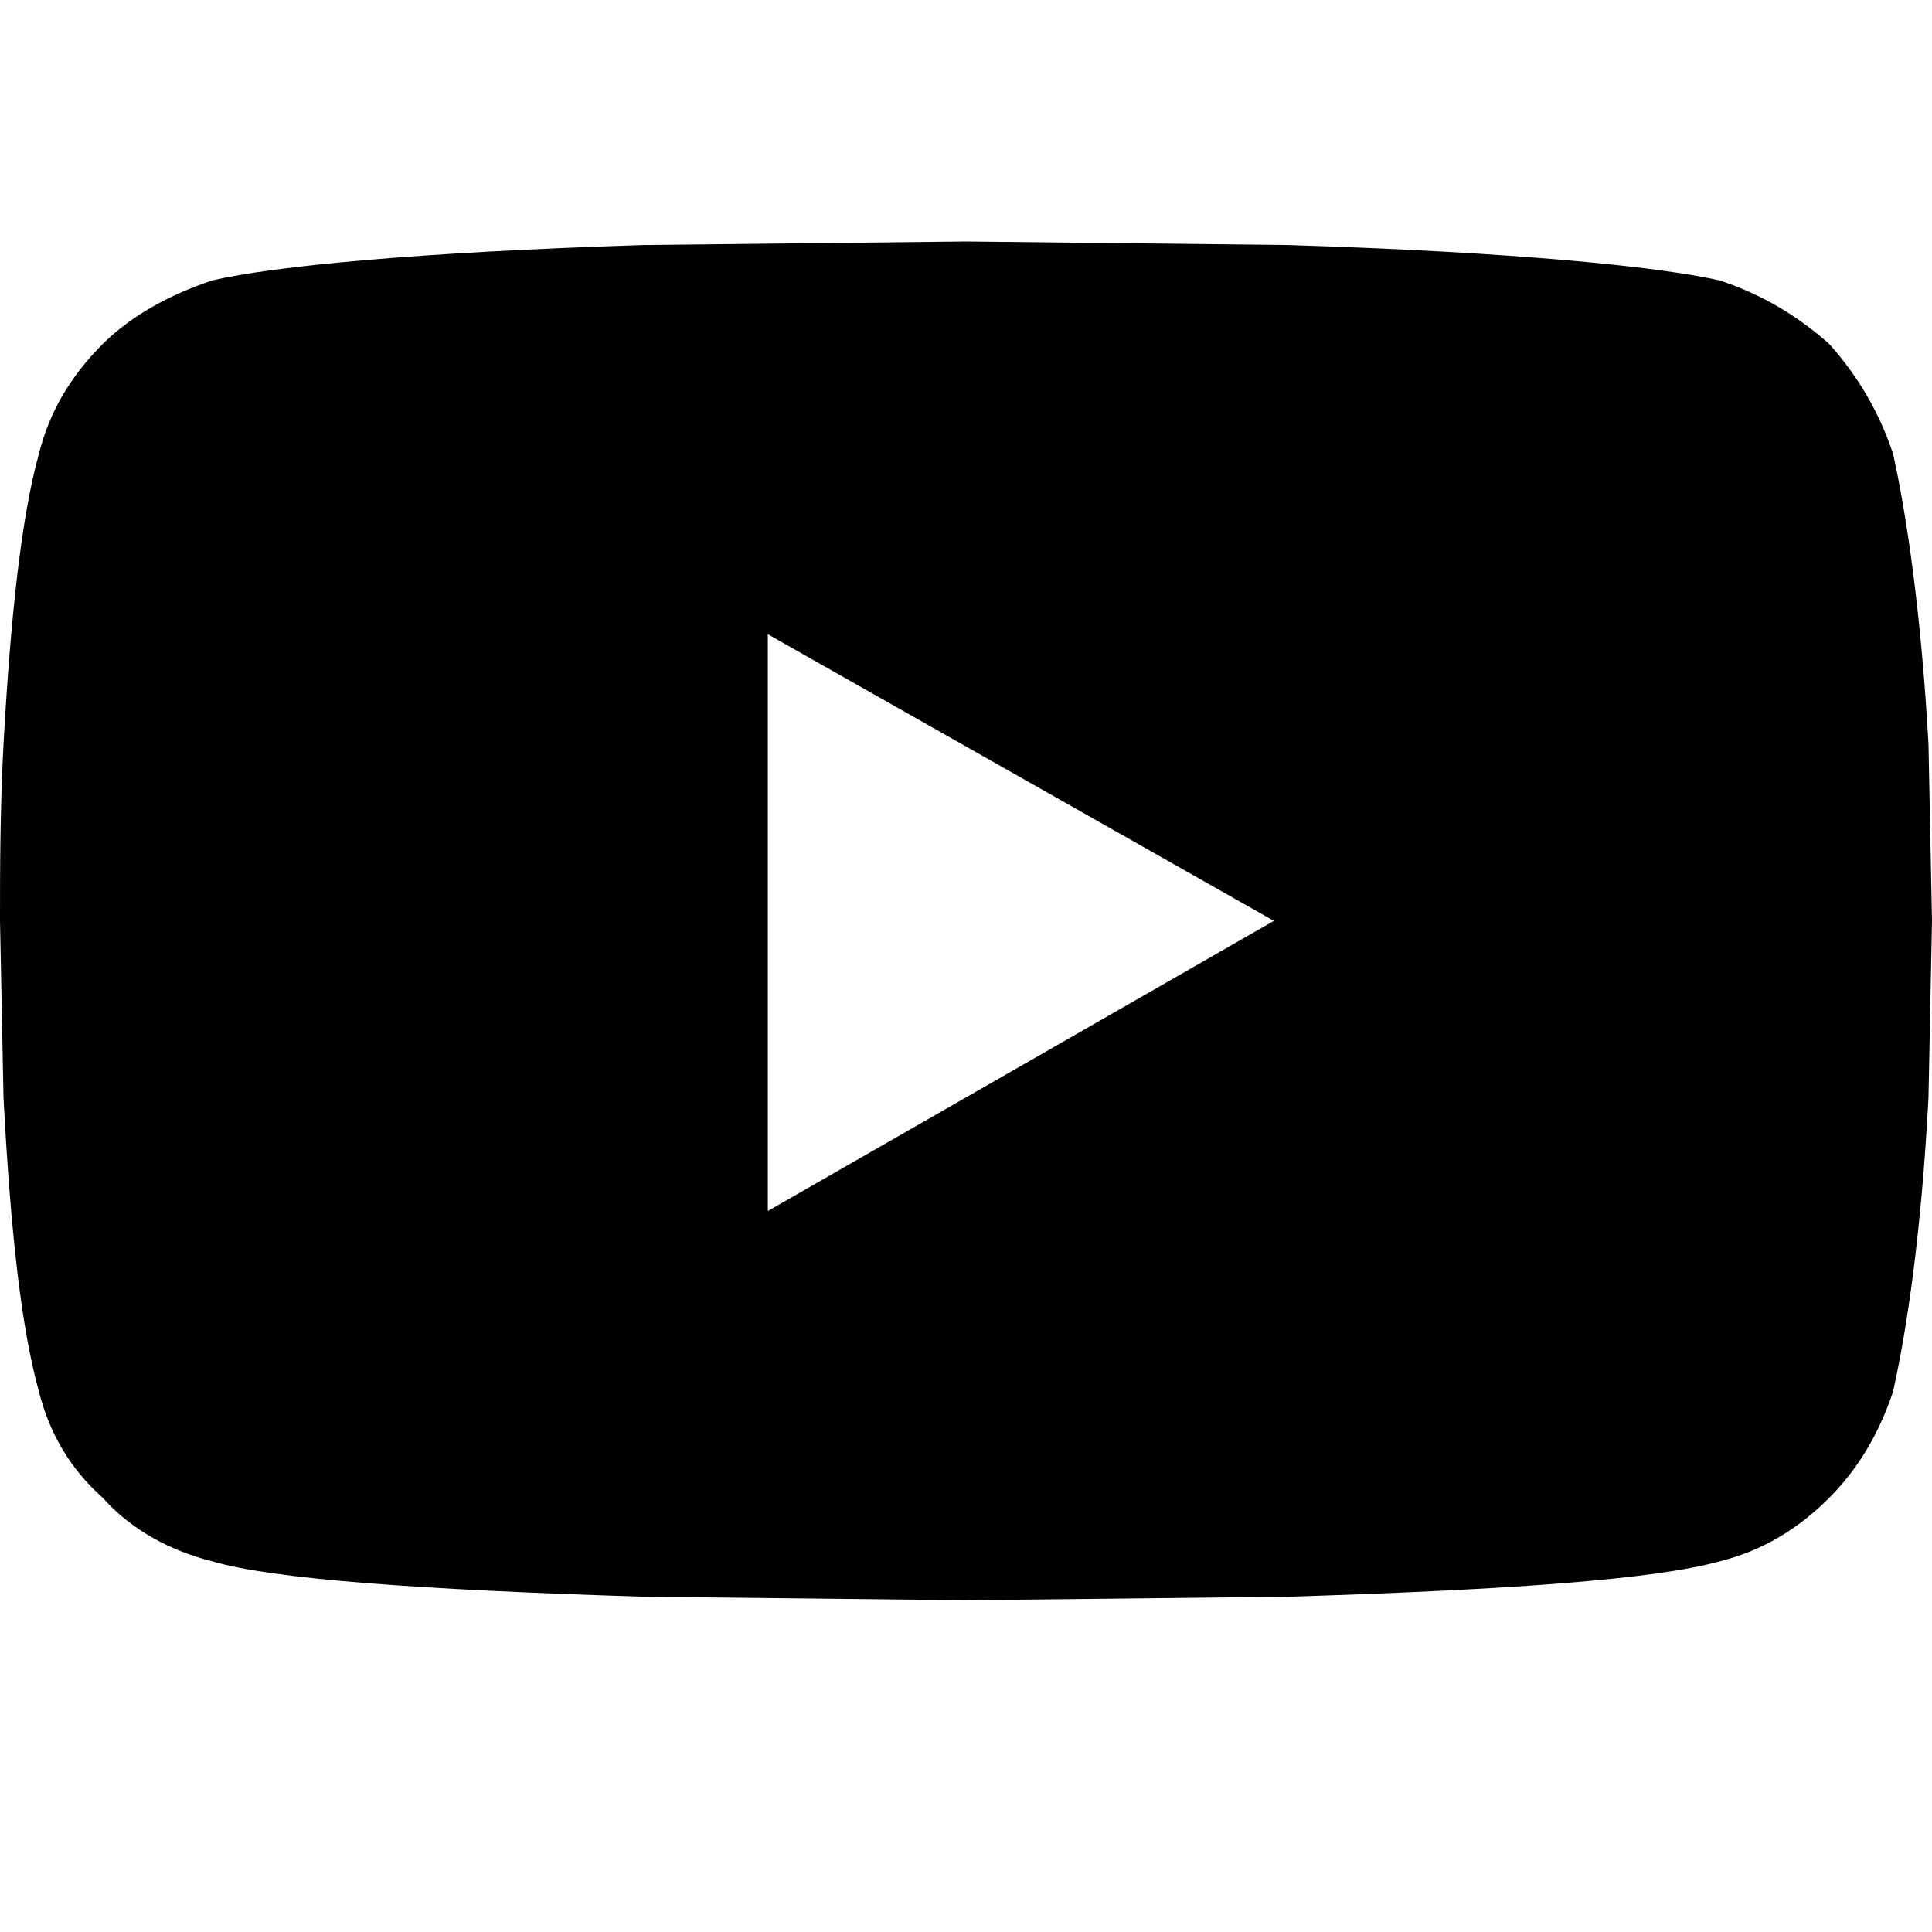
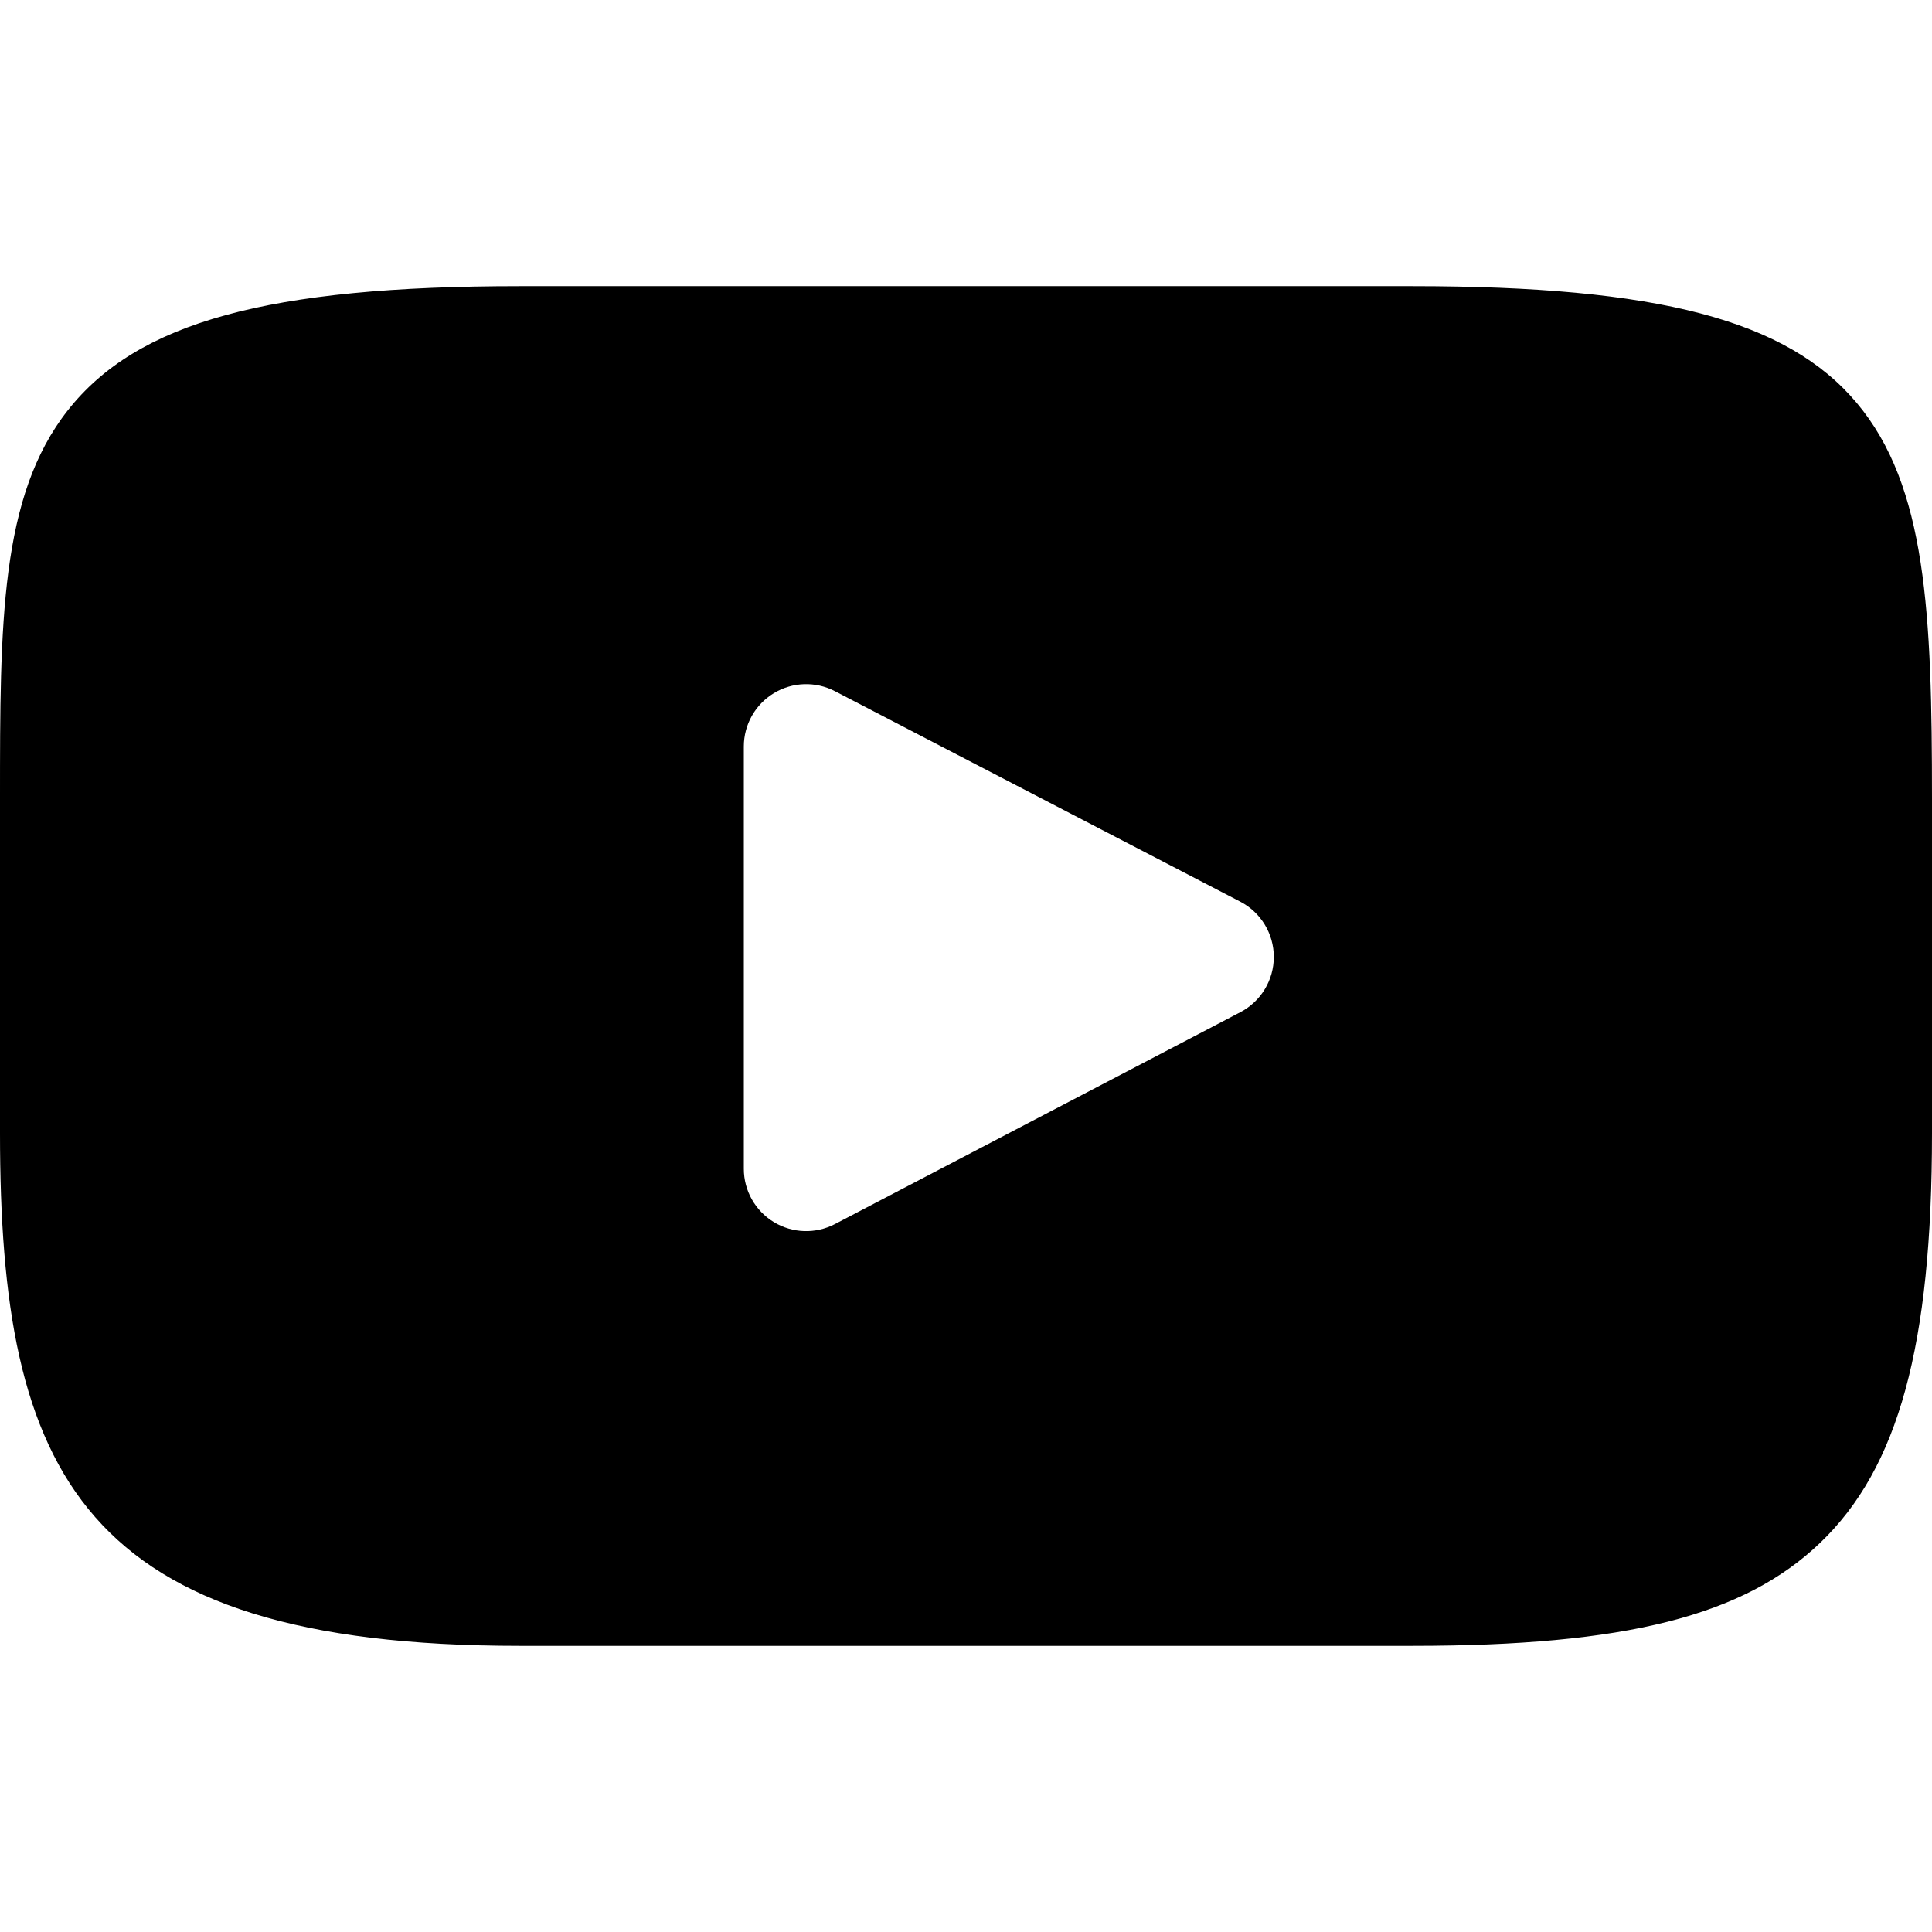
- <svg xmlns="http://www.w3.org/2000/svg" viewBox="0 0 28 28">
-   <path d="M27.436,6.577C27.641,7.5 27.846,8.936 27.949,10.782L28,13.346L27.949,15.91C27.846,17.859 27.641,19.244 27.436,20.167C27.231,20.782 26.923,21.295 26.513,21.705C26.051,22.167 25.539,22.474 24.923,22.628C24,22.885 21.949,23.039 18.667,23.141L14,23.192L9.333,23.141C6.051,23.039 3.949,22.885 3.077,22.628C2.462,22.474 1.897,22.167 1.487,21.705C1.026,21.295 0.718,20.782 0.564,20.167C0.308,19.244 0.154,17.859 0.051,15.91L0,13.346C0,12.628 0,11.756 0.051,10.782C0.154,8.936 0.308,7.5 0.564,6.577C0.718,5.962 1.026,5.449 1.487,4.987C1.897,4.577 2.462,4.269 3.077,4.064C3.949,3.859 6.051,3.654 9.333,3.551L14,3.5L18.667,3.551C21.949,3.654 24,3.859 24.923,4.064C25.539,4.269 26.051,4.577 26.513,4.987C26.923,5.449 27.231,5.962 27.436,6.577ZM11.128,17.551L18.462,13.346L11.128,9.192L11.128,17.551Z" />
+ <svg xmlns="http://www.w3.org/2000/svg" viewBox="0 0 310 310" xml:space="preserve">
+   <path d="M297.917 64.645c-11.19-13.302-31.85-18.728-71.306-18.728H83.386c-40.359 0-61.369 5.776-72.517 19.938C0 79.663 0 100.008 0 128.166v53.669c0 54.551 12.896 82.248 83.386 82.248h143.226c34.216 0 53.176-4.788 65.442-16.527C304.633 235.518 310 215.863 310 181.835v-53.669c0-29.695-.841-50.16-12.083-63.521zm-98.896 97.765-65.038 33.991a9.997 9.997 0 0 1-14.632-8.863v-67.764a10 10 0 0 1 14.609-8.874l65.038 33.772a10 10 0 0 1 .023 17.738z" />
</svg>
